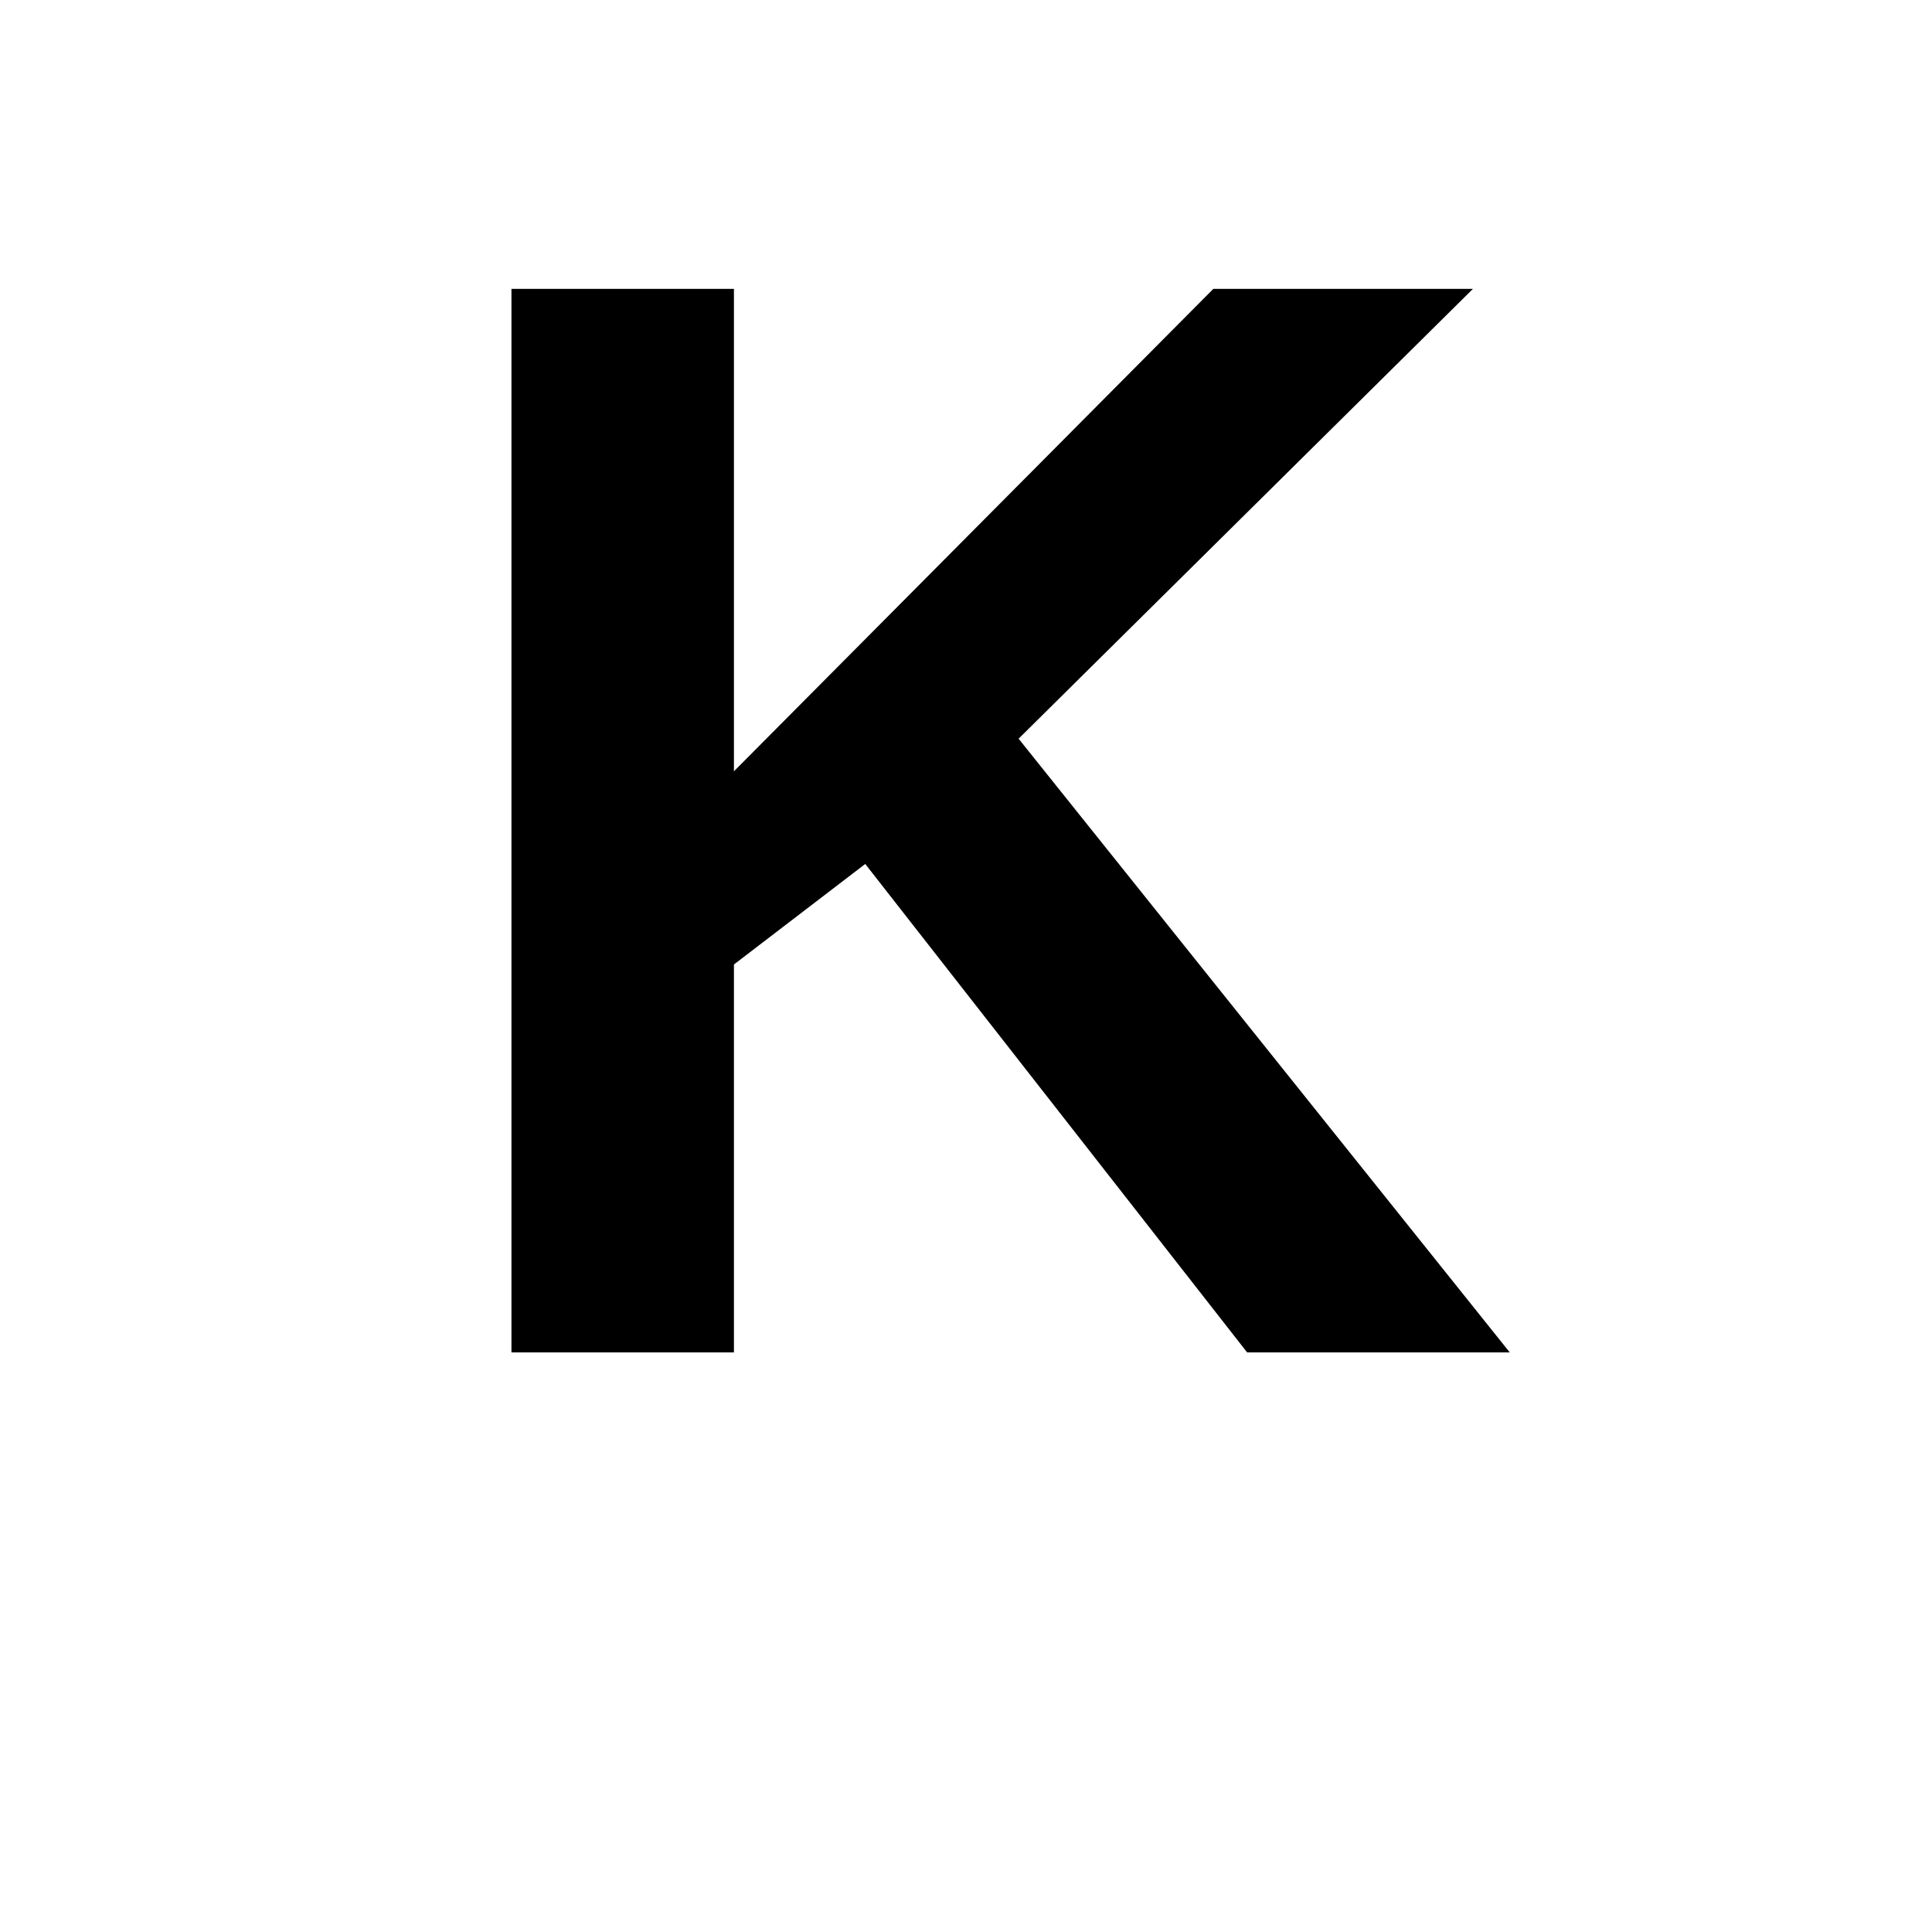
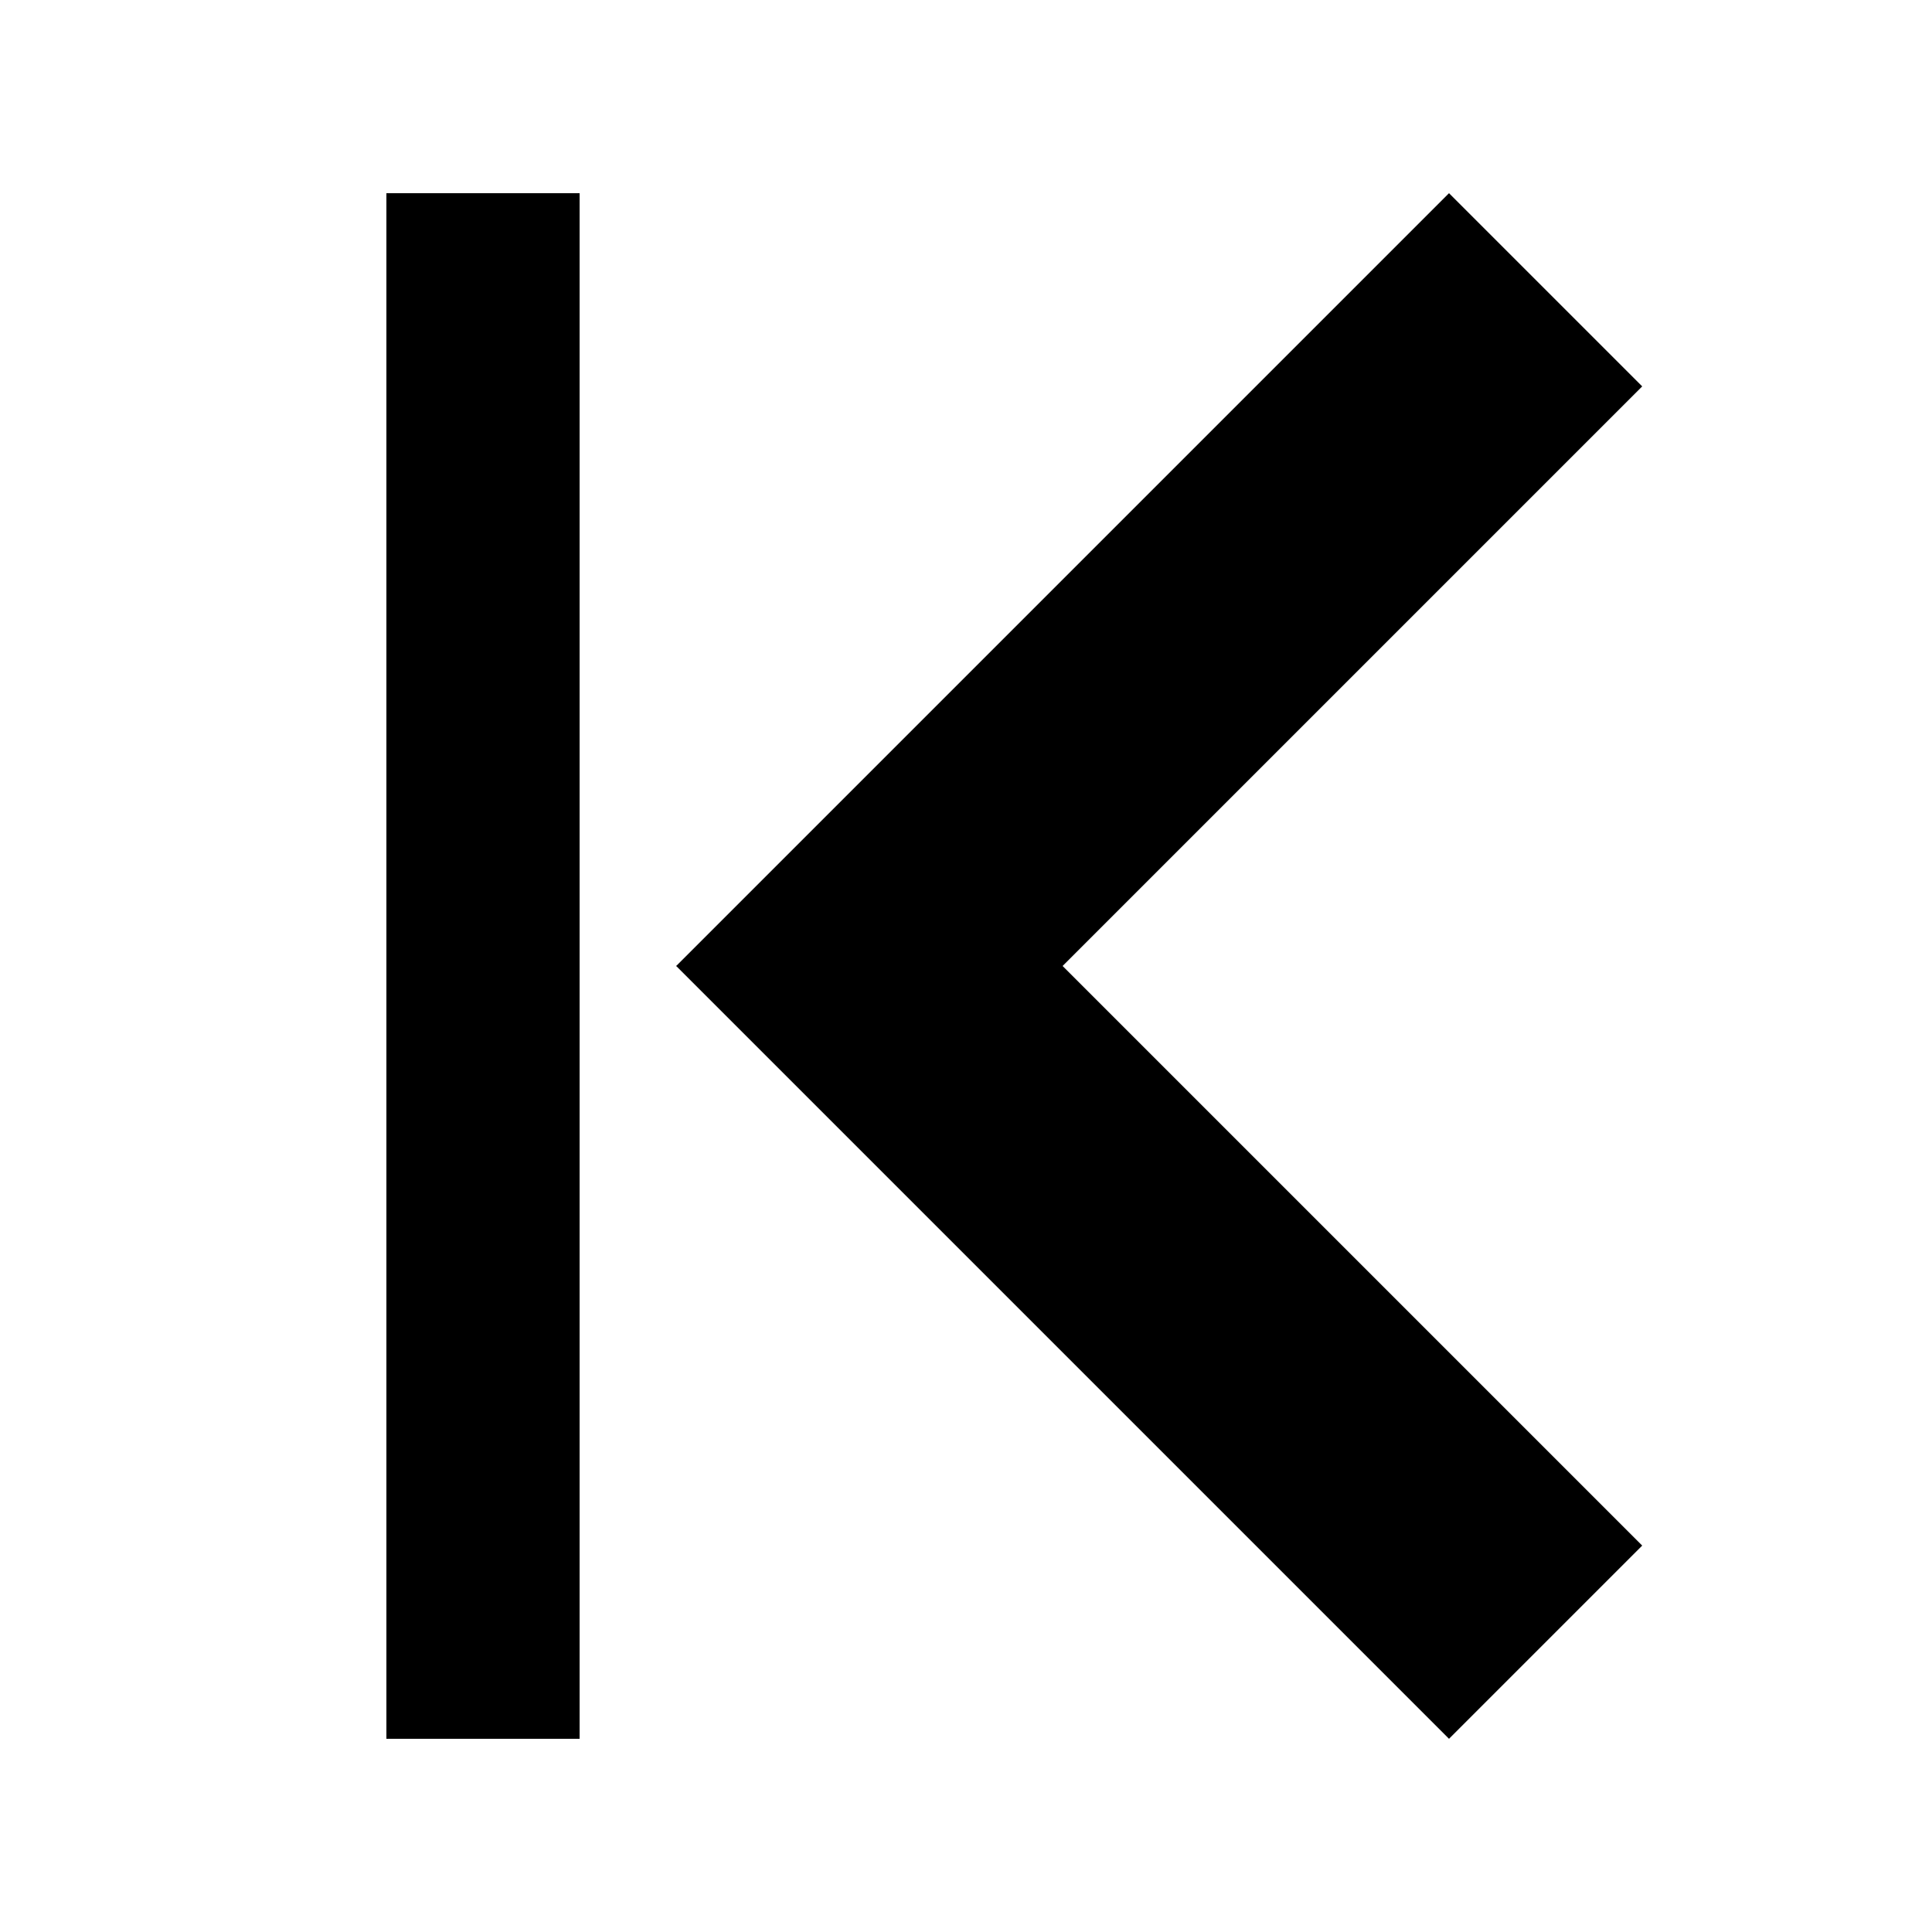
<svg xmlns="http://www.w3.org/2000/svg" viewBox="0 0 100 100">
-   <text x="50" y="70" font-size="80" text-anchor="middle" font-family="Arial, sans-serif" font-weight="900" fill="black">
-     K
-   </text>
+   <g fill="black">
+     <rect x="20" y="10" width="10" height="80" />
+     <polygon points="35,50 75,10 85,20 50,55" />
+     <polygon points="35,50 50,45 85,80 75,90" />
+   </g>
</svg>
